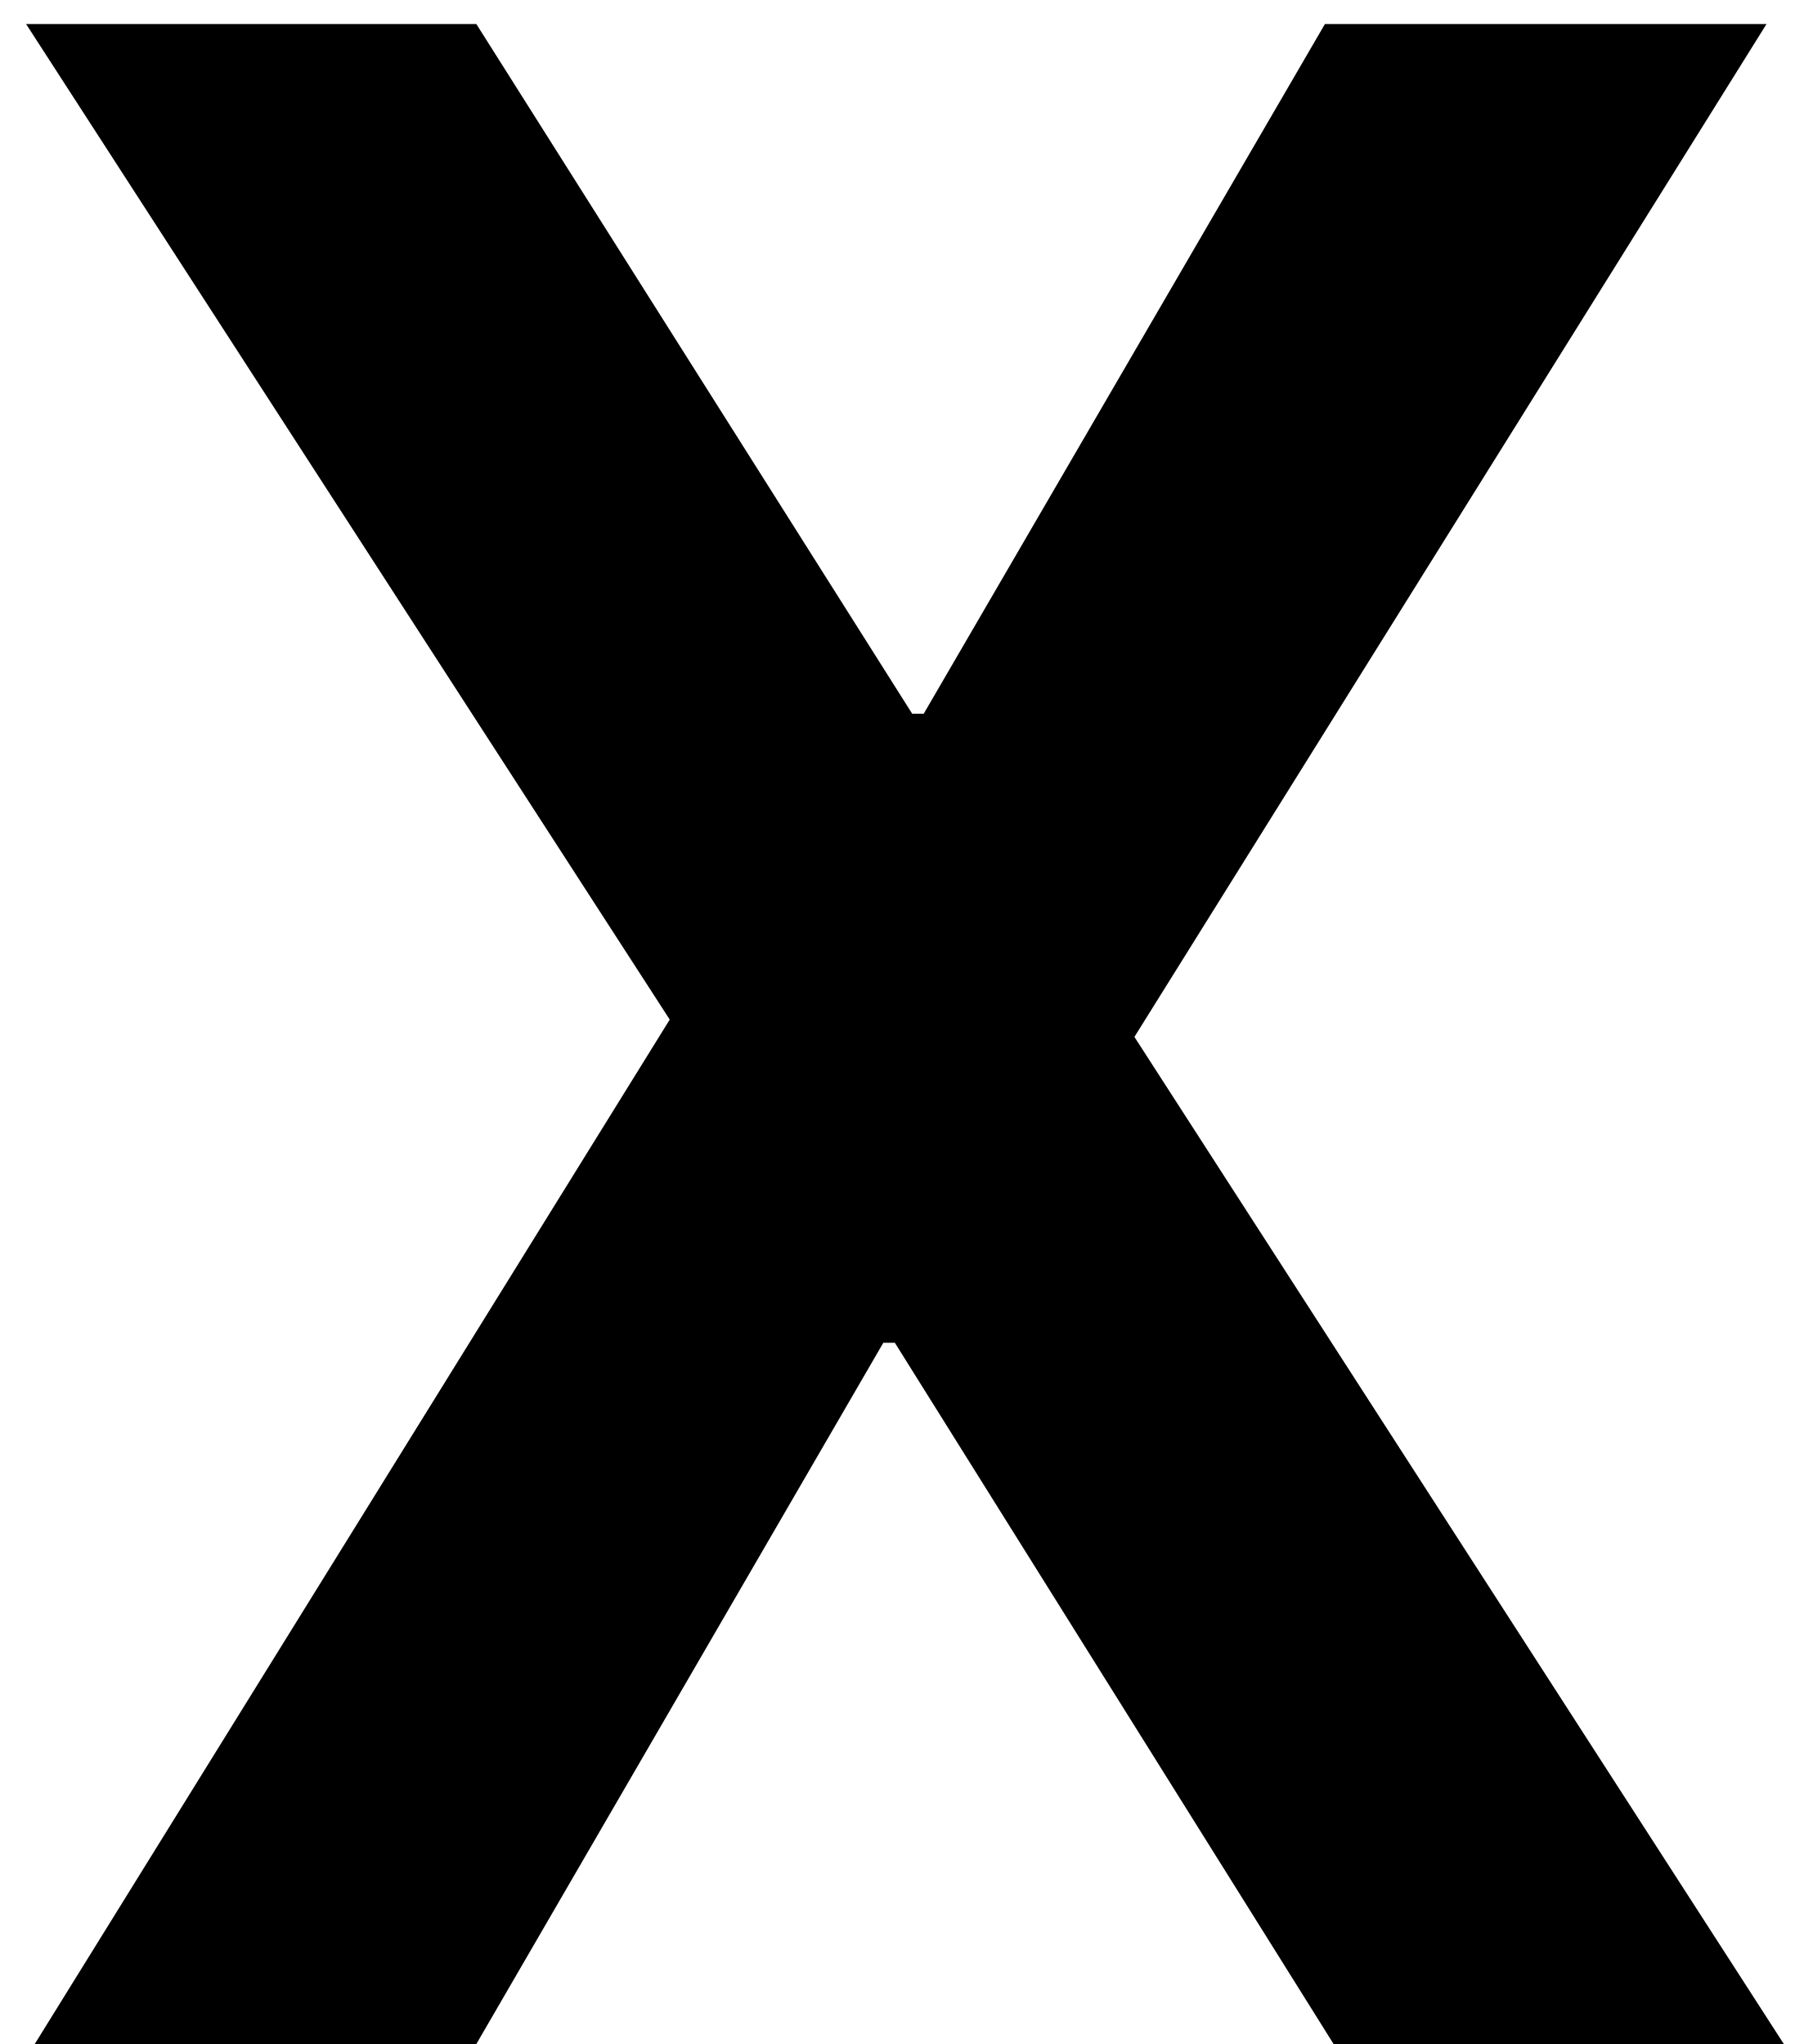
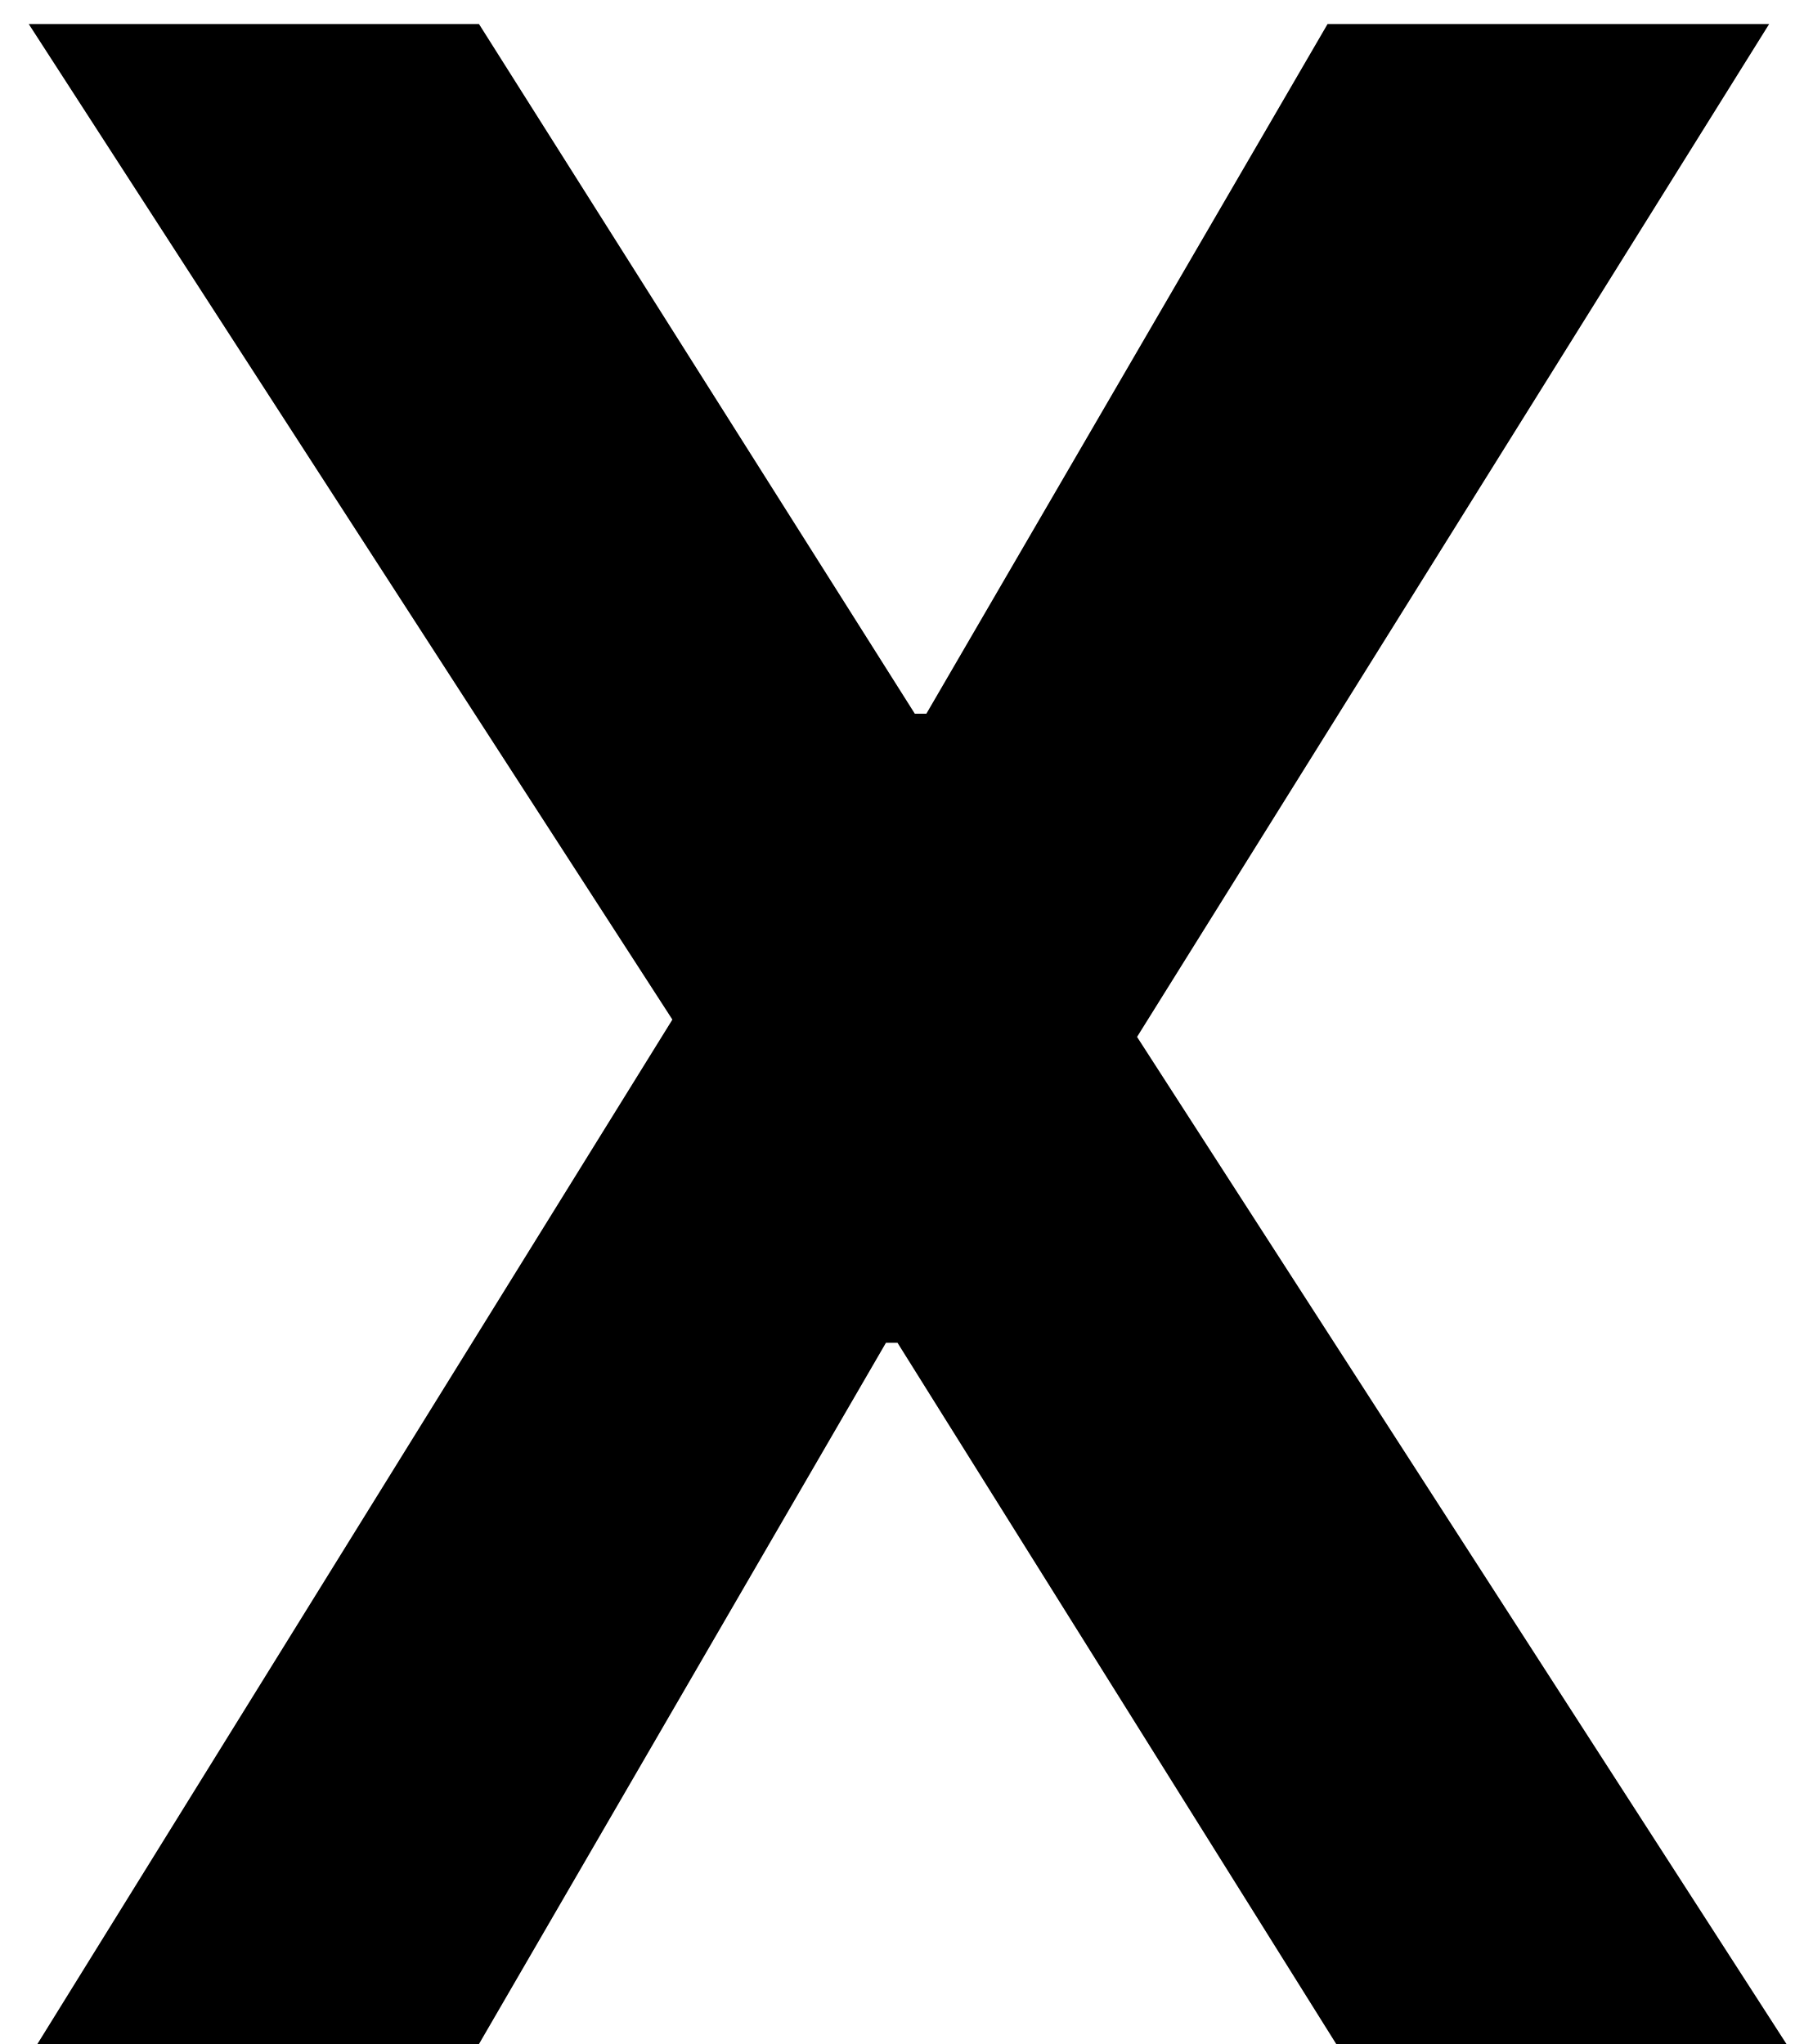
<svg xmlns="http://www.w3.org/2000/svg" width="30" height="34" viewBox="0 0 30 34" fill="none">
-   <path d="M0.578 34L11.138 16.96L0.434 0.4H7.922L15.17 11.872H15.362L22.034 0.4H29.378L18.866 17.248L29.666 34H22.178L14.882 22.336H14.69L7.922 34H0.578Z" fill="black" />
+   <path d="M0.622 34L11.182 16.96L0.478 0.4H7.966L15.214 11.872H15.406L22.078 0.4H29.422L18.91 17.248L29.71 34H22.222L14.926 22.336H14.734L7.966 34H0.622Z" fill="black" />
</svg>
